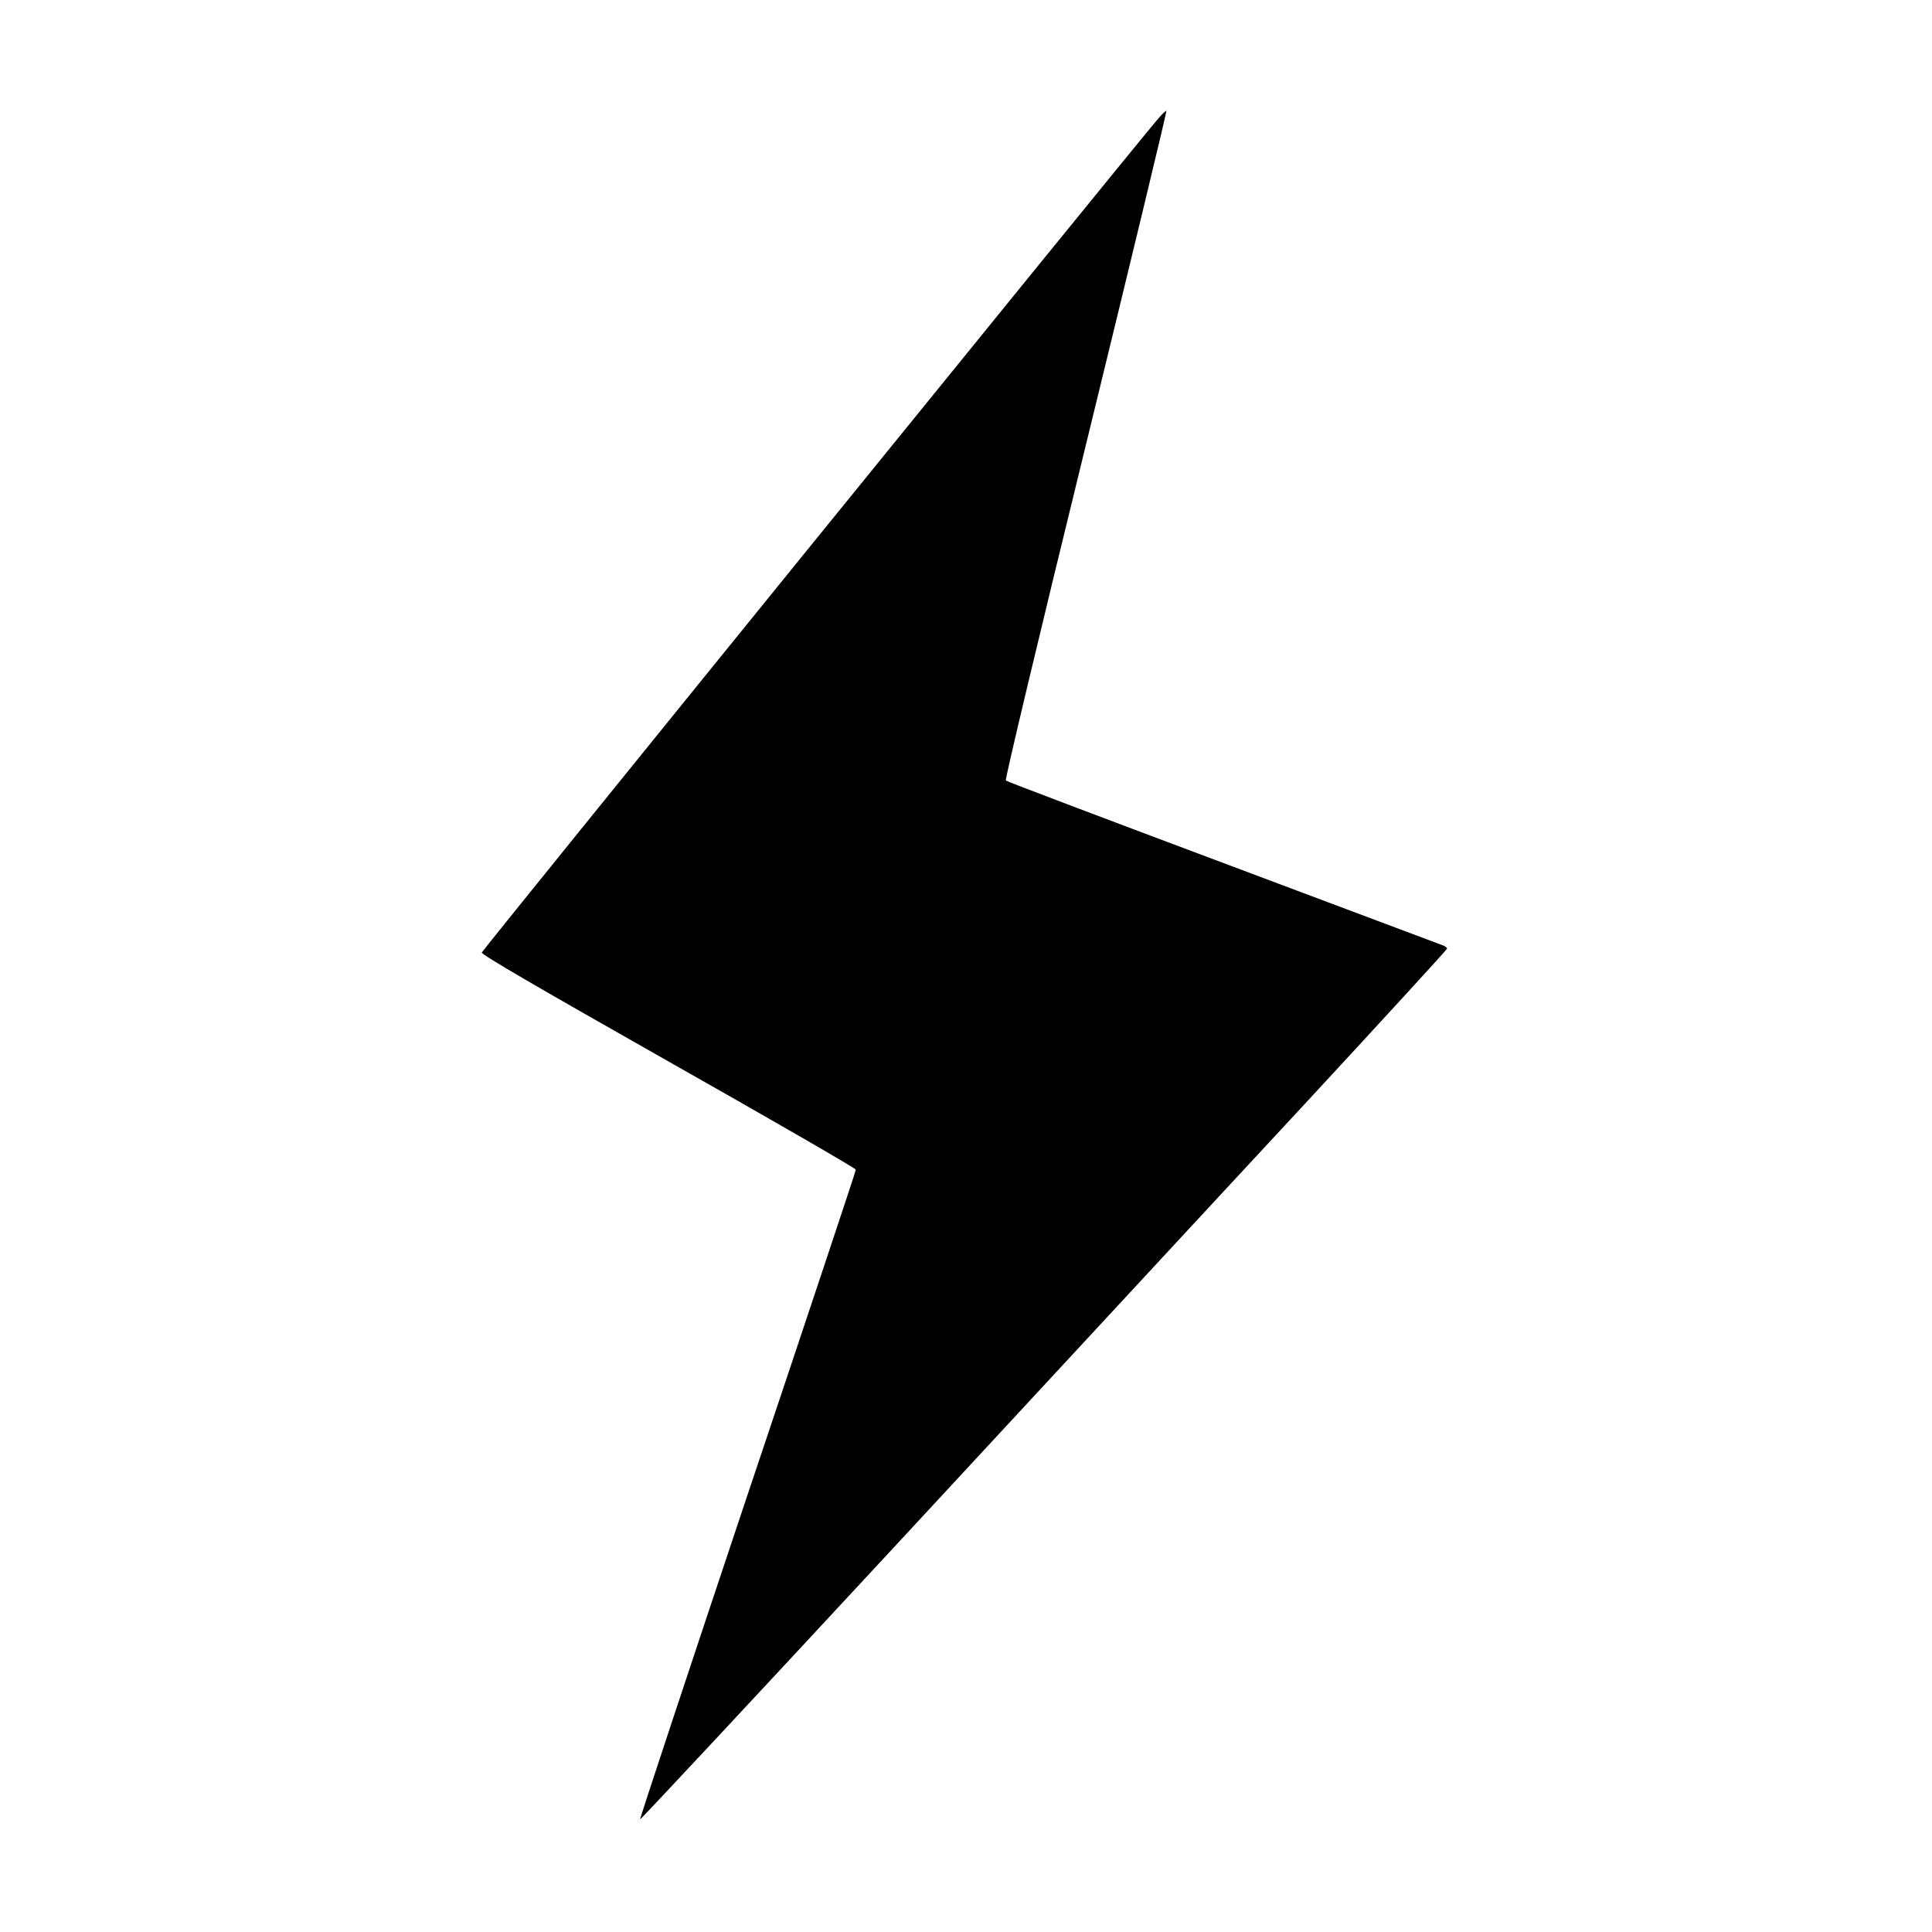
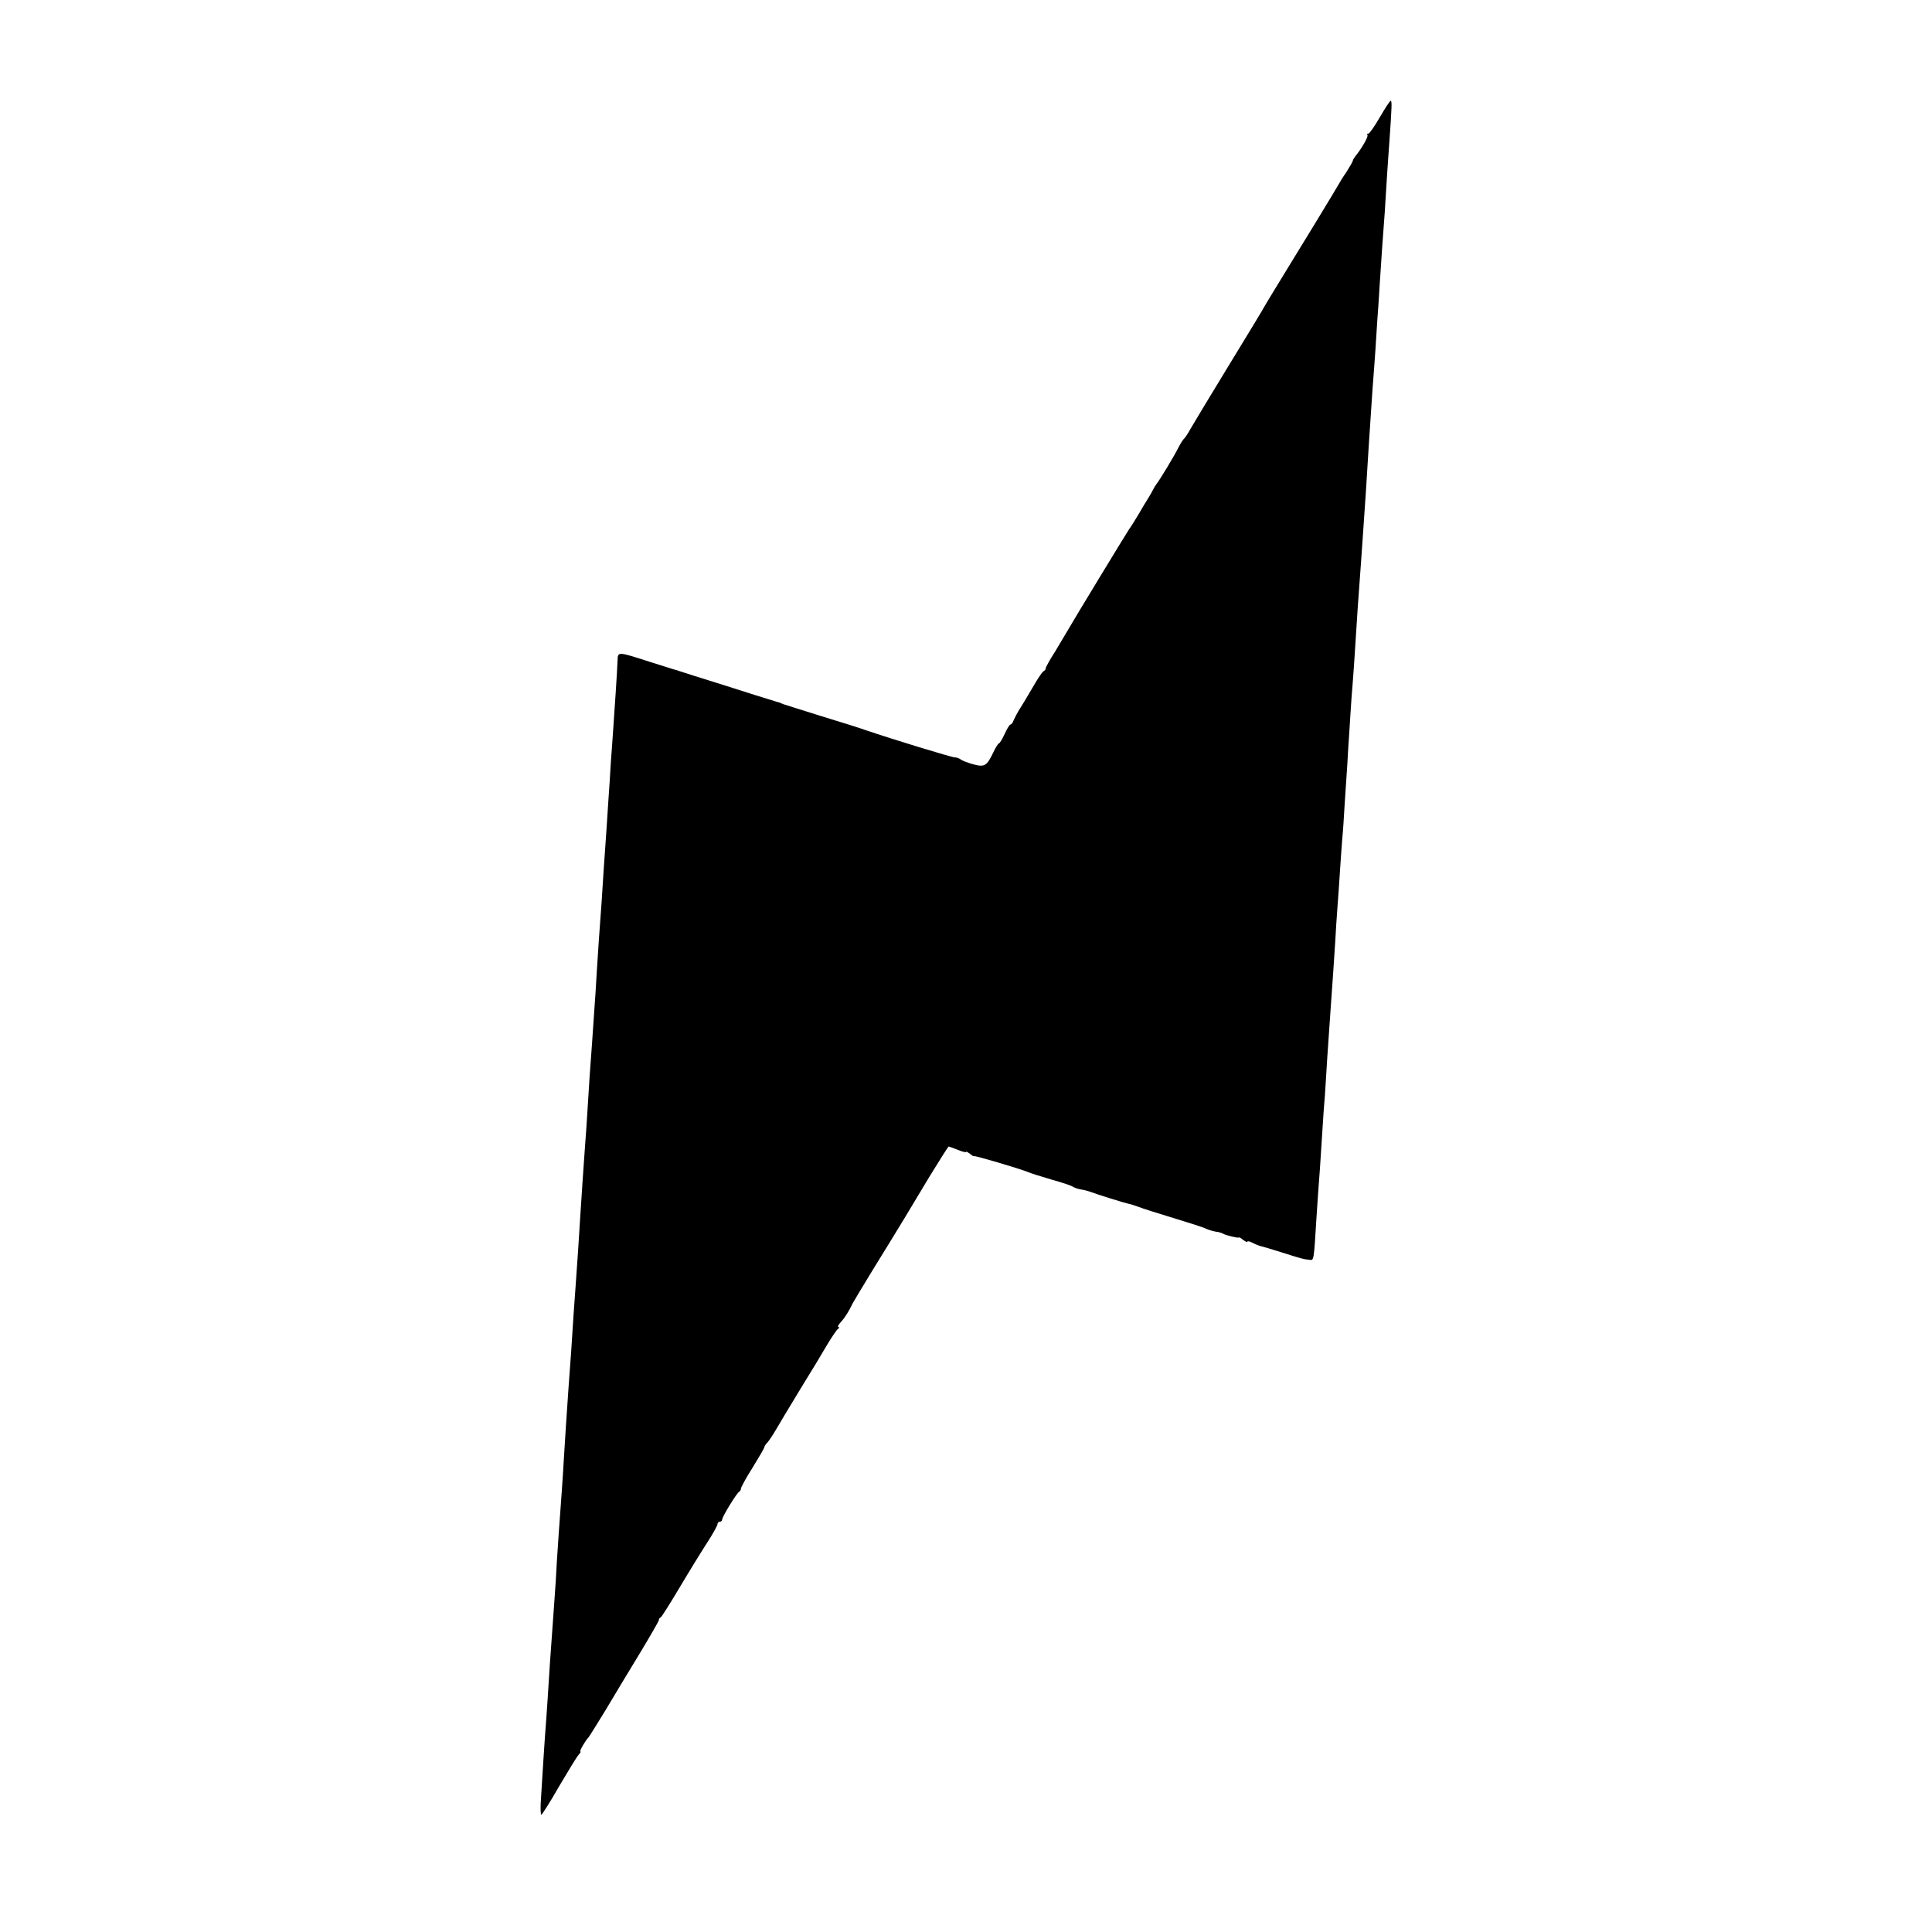
- <svg xmlns="http://www.w3.org/2000/svg" version="1.0" width="1000pt" height="1000pt" viewBox="0 0 1000 1000" preserveAspectRatio="xMidYMid meet">
-   <g transform="translate(0,1000) scale(0.1,-0.1)" fill="#000000" stroke="none">
-     <path d="M5988 9378 c-183 -217 -3492 -4296 -3494 -4308 -3 -11 276 -173 966 -564 534 -302 970 -554 970 -560 0 -6 -252 -764 -561 -1684 -308 -921 -558 -1676 -556 -1679 3 -2 598 636 1324 1419 725 782 1663 1796 2086 2251 422 456 767 832 767 837 0 4 -8 11 -17 15 -10 4 -522 196 -1138 427 -616 231 -1124 423 -1129 428 -5 5 173 752 414 1735 232 949 420 1728 417 1731 -2 3 -25 -19 -49 -48z" />
+ <svg xmlns="http://www.w3.org/2000/svg" version="1.0" width="824pt" height="824pt" viewBox="0 0 824 824" preserveAspectRatio="xMidYMid meet">
+   <g transform="translate(0,824) scale(0.1,-0.1)" fill="#000000" stroke="none">
+     <path d="M5885 7740 c-22 -38 -44 -70 -49 -70 -5 0 -7 -3 -4 -6 6 -5 -26 -60 -52 -91 -5 -7 -10 -15 -10 -18 0 -3 -12 -24 -27 -48 -16 -23 -30 -46 -33 -52 -6 -12 -160 -265 -242 -398 -31 -51 -63 -103 -71 -117 -7 -14 -78 -131 -157 -260 -79 -129 -152 -251 -163 -270 -10 -19 -23 -37 -26 -40 -4 -3 -14 -18 -23 -35 -18 -37 -84 -146 -96 -160 -4 -5 -11 -17 -15 -25 -4 -8 -13 -24 -20 -35 -7 -11 -26 -42 -42 -70 -16 -27 -33 -54 -38 -60 -8 -11 -241 -394 -264 -435 -8 -14 -32 -54 -53 -89 -22 -34 -40 -67 -40 -71 0 -5 -4 -10 -8 -12 -5 -1 -24 -29 -43 -62 -19 -32 -44 -75 -57 -95 -13 -20 -25 -44 -29 -53 -3 -10 -9 -18 -13 -18 -4 0 -15 -18 -25 -40 -10 -22 -21 -40 -24 -40 -3 0 -15 -18 -25 -40 -28 -58 -37 -63 -88 -49 -24 7 -47 16 -52 21 -6 4 -17 8 -25 8 -12 0 -265 77 -376 115 -22 8 -107 35 -190 60 -82 26 -157 49 -165 52 -8 4 -17 7 -20 8 -3 0 -16 5 -30 9 -14 4 -104 32 -200 63 -96 30 -182 57 -190 60 -8 3 -20 7 -26 8 -7 2 -54 17 -105 33 -133 43 -134 43 -135 7 -1 -37 -14 -232 -19 -300 -2 -27 -6 -90 -10 -140 -3 -49 -7 -119 -10 -155 -4 -66 -12 -185 -20 -295 -2 -33 -6 -96 -9 -140 -10 -135 -15 -206 -21 -304 -3 -52 -7 -121 -10 -155 -2 -34 -7 -99 -10 -146 -9 -115 -12 -168 -19 -280 -3 -52 -8 -124 -11 -160 -6 -81 -14 -203 -20 -295 -5 -84 -13 -205 -20 -300 -6 -76 -11 -156 -19 -280 -3 -44 -8 -111 -11 -150 -8 -115 -16 -236 -20 -305 -2 -36 -6 -99 -9 -140 -13 -179 -16 -220 -21 -300 -2 -47 -7 -119 -10 -160 -8 -108 -14 -194 -20 -280 -5 -82 -13 -208 -21 -310 -4 -58 -7 -104 -18 -282 -1 -27 0 -48 3 -48 3 1 38 55 76 122 39 66 76 127 83 134 7 8 11 14 7 14 -5 0 23 49 35 60 3 3 35 55 72 115 36 61 102 170 147 244 44 73 81 137 81 141 0 5 3 10 8 12 4 2 40 59 81 128 41 69 94 155 118 192 24 37 43 72 43 77 0 6 5 11 10 11 6 0 10 4 10 9 0 12 63 115 73 119 4 2 7 8 7 13 0 5 22 46 50 90 27 44 50 83 50 87 0 3 6 13 14 21 8 9 23 32 34 51 11 19 57 96 102 170 46 74 99 162 118 195 20 33 40 63 46 67 6 4 7 8 2 8 -5 0 -1 9 9 20 18 19 36 48 51 80 4 8 42 71 84 140 118 191 162 264 245 403 43 70 79 127 81 127 3 0 20 -7 39 -14 19 -8 35 -12 35 -9 0 3 7 -1 17 -8 9 -8 17 -12 17 -10 1 4 194 -53 231 -68 11 -5 56 -19 100 -32 44 -12 85 -26 90 -30 6 -4 22 -10 35 -12 14 -2 32 -7 40 -10 28 -11 151 -49 163 -51 7 -1 26 -7 42 -13 17 -7 84 -28 150 -48 66 -20 129 -40 140 -46 11 -5 29 -10 40 -12 11 -1 25 -5 30 -8 13 -8 64 -20 68 -17 2 2 11 -3 20 -11 10 -7 17 -10 17 -7 0 4 9 2 21 -4 11 -6 28 -13 37 -15 9 -2 49 -14 87 -26 85 -27 95 -30 119 -32 20 -2 19 -12 31 183 4 58 8 123 10 145 2 22 6 81 9 130 3 50 8 126 11 170 4 44 8 107 10 140 3 53 6 100 20 300 6 80 15 214 20 292 2 39 6 102 9 140 3 37 8 109 11 158 3 50 8 113 10 140 3 28 7 93 10 145 4 52 8 127 11 165 2 39 6 104 9 145 2 41 7 104 9 140 3 36 8 101 11 145 12 195 20 307 30 440 4 59 15 213 21 305 2 36 6 101 9 145 3 44 7 113 10 153 3 41 7 101 9 135 3 34 8 107 12 162 3 55 8 118 9 140 2 22 6 83 9 135 8 121 14 214 22 315 3 44 7 109 9 145 2 36 7 101 10 145 12 169 12 185 6 185 -3 0 -24 -32 -46 -70z" />
  </g>
</svg>
